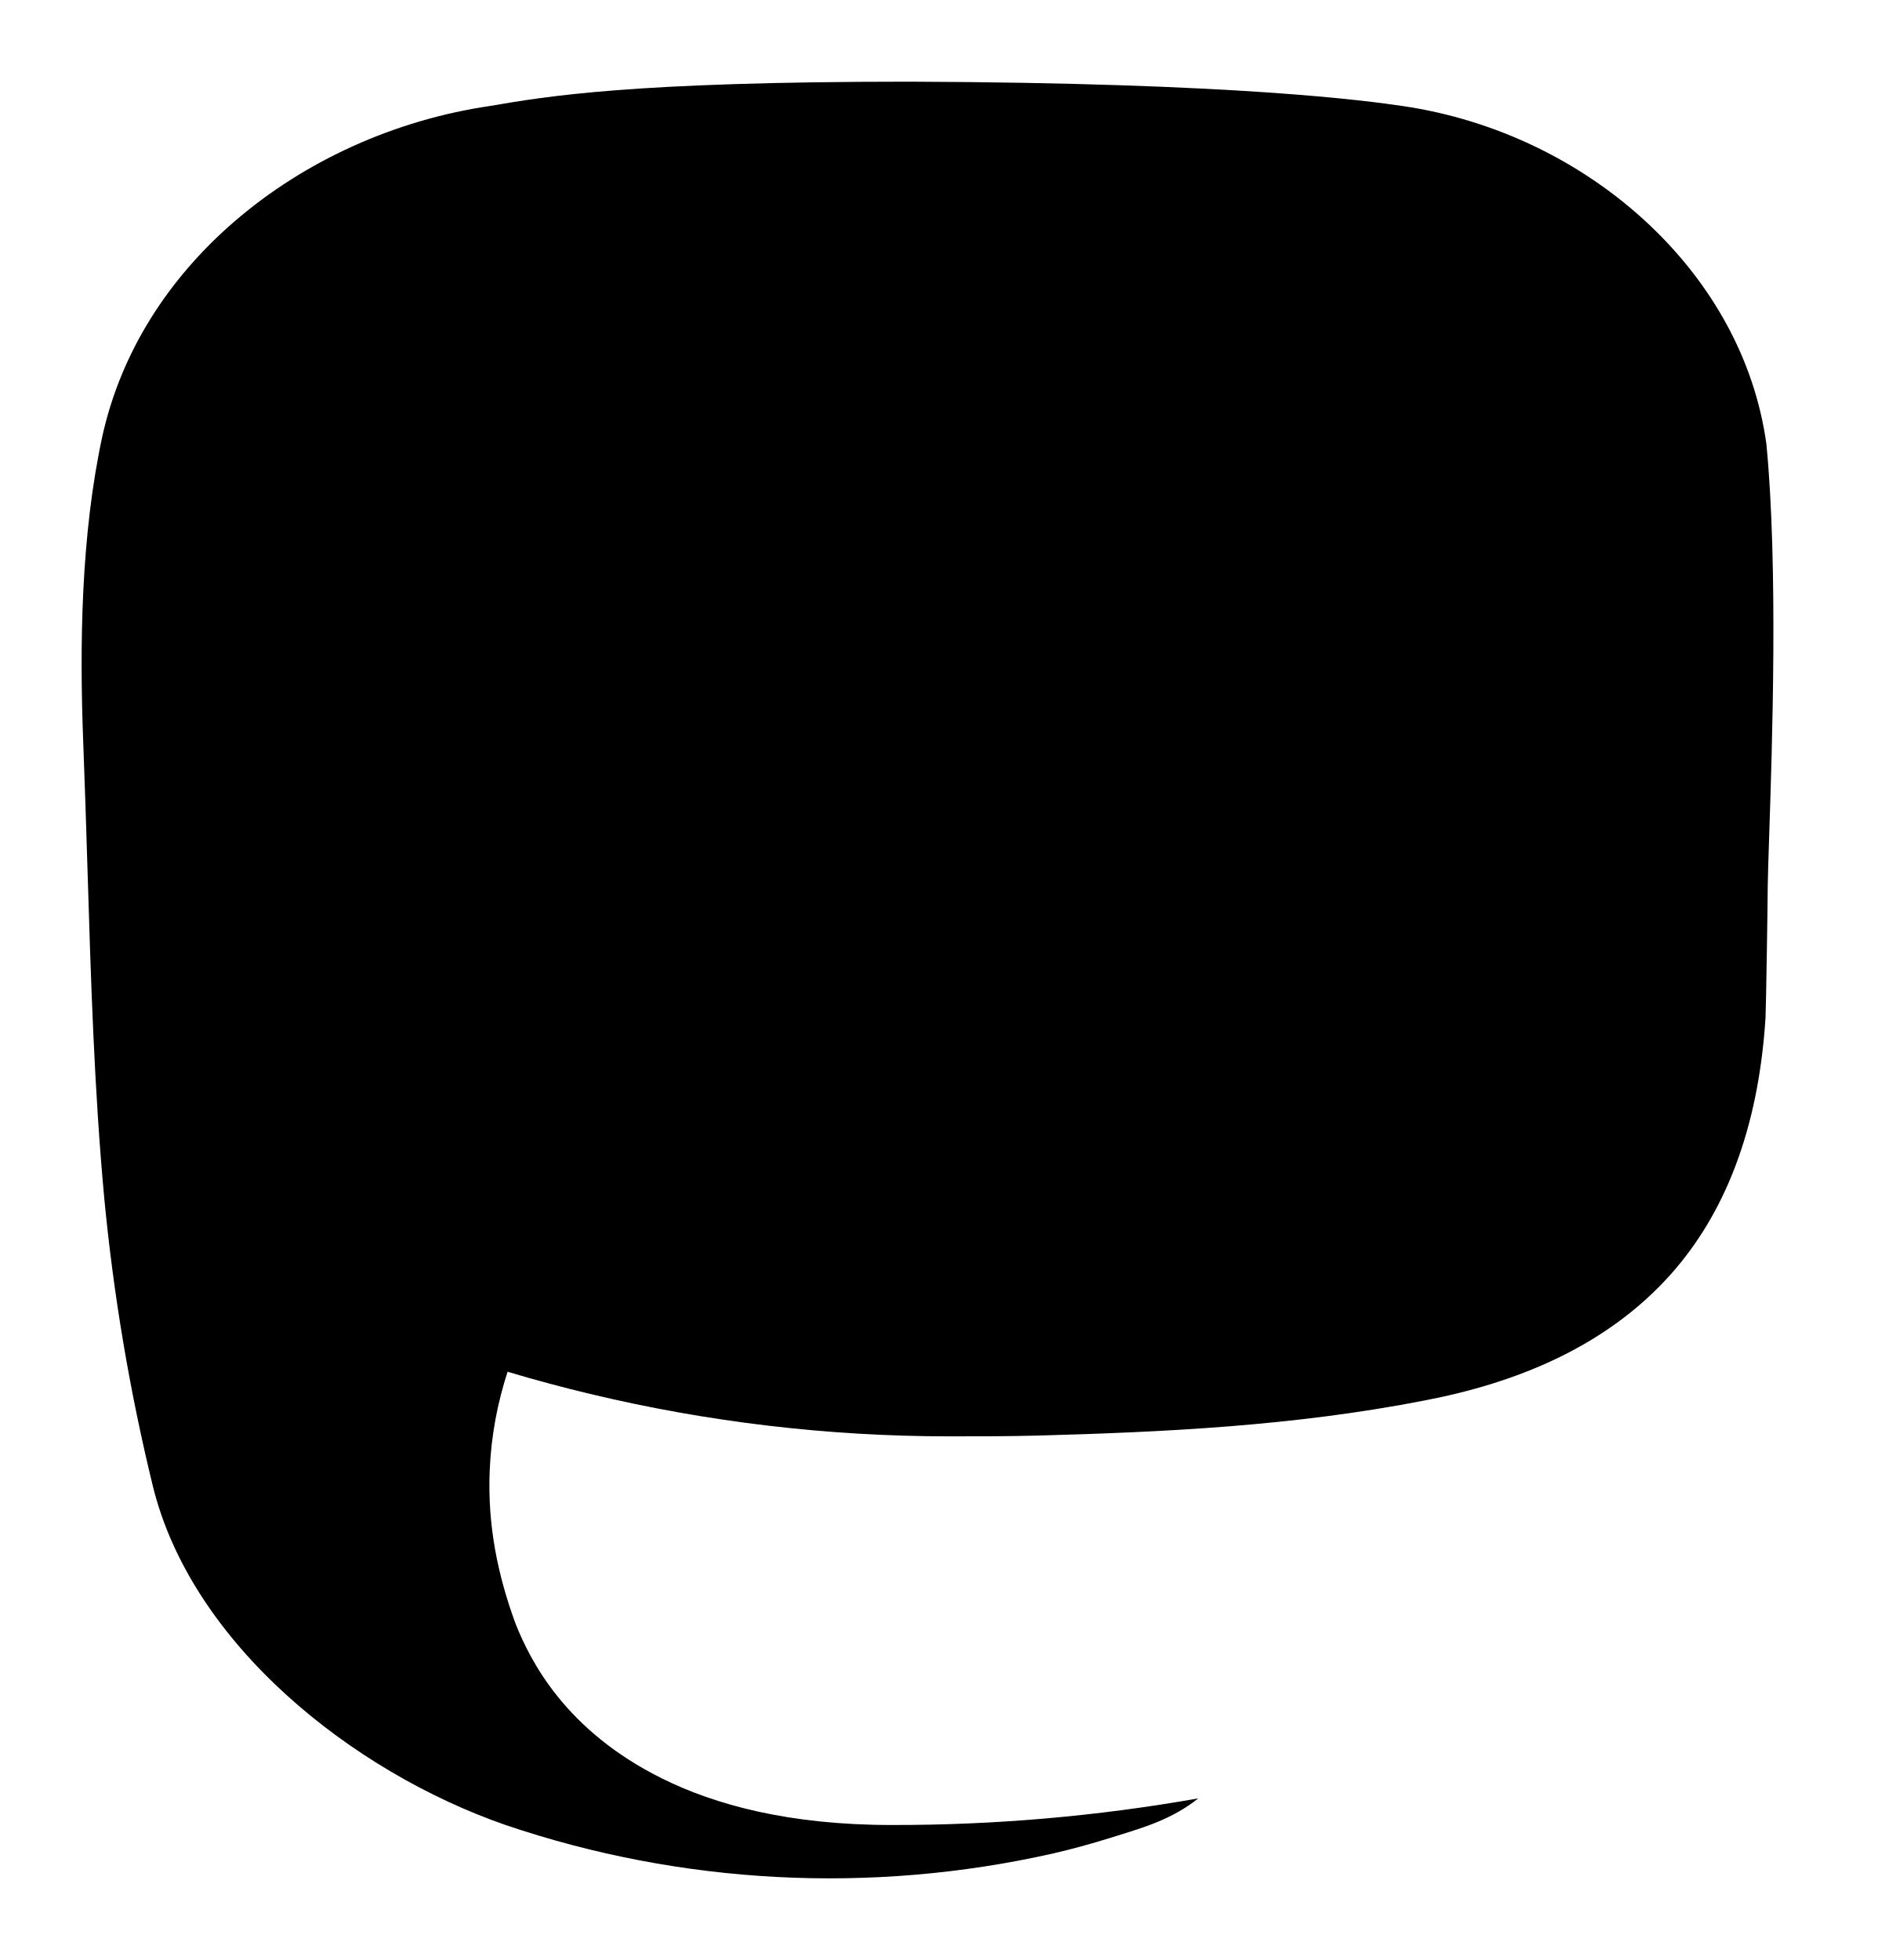
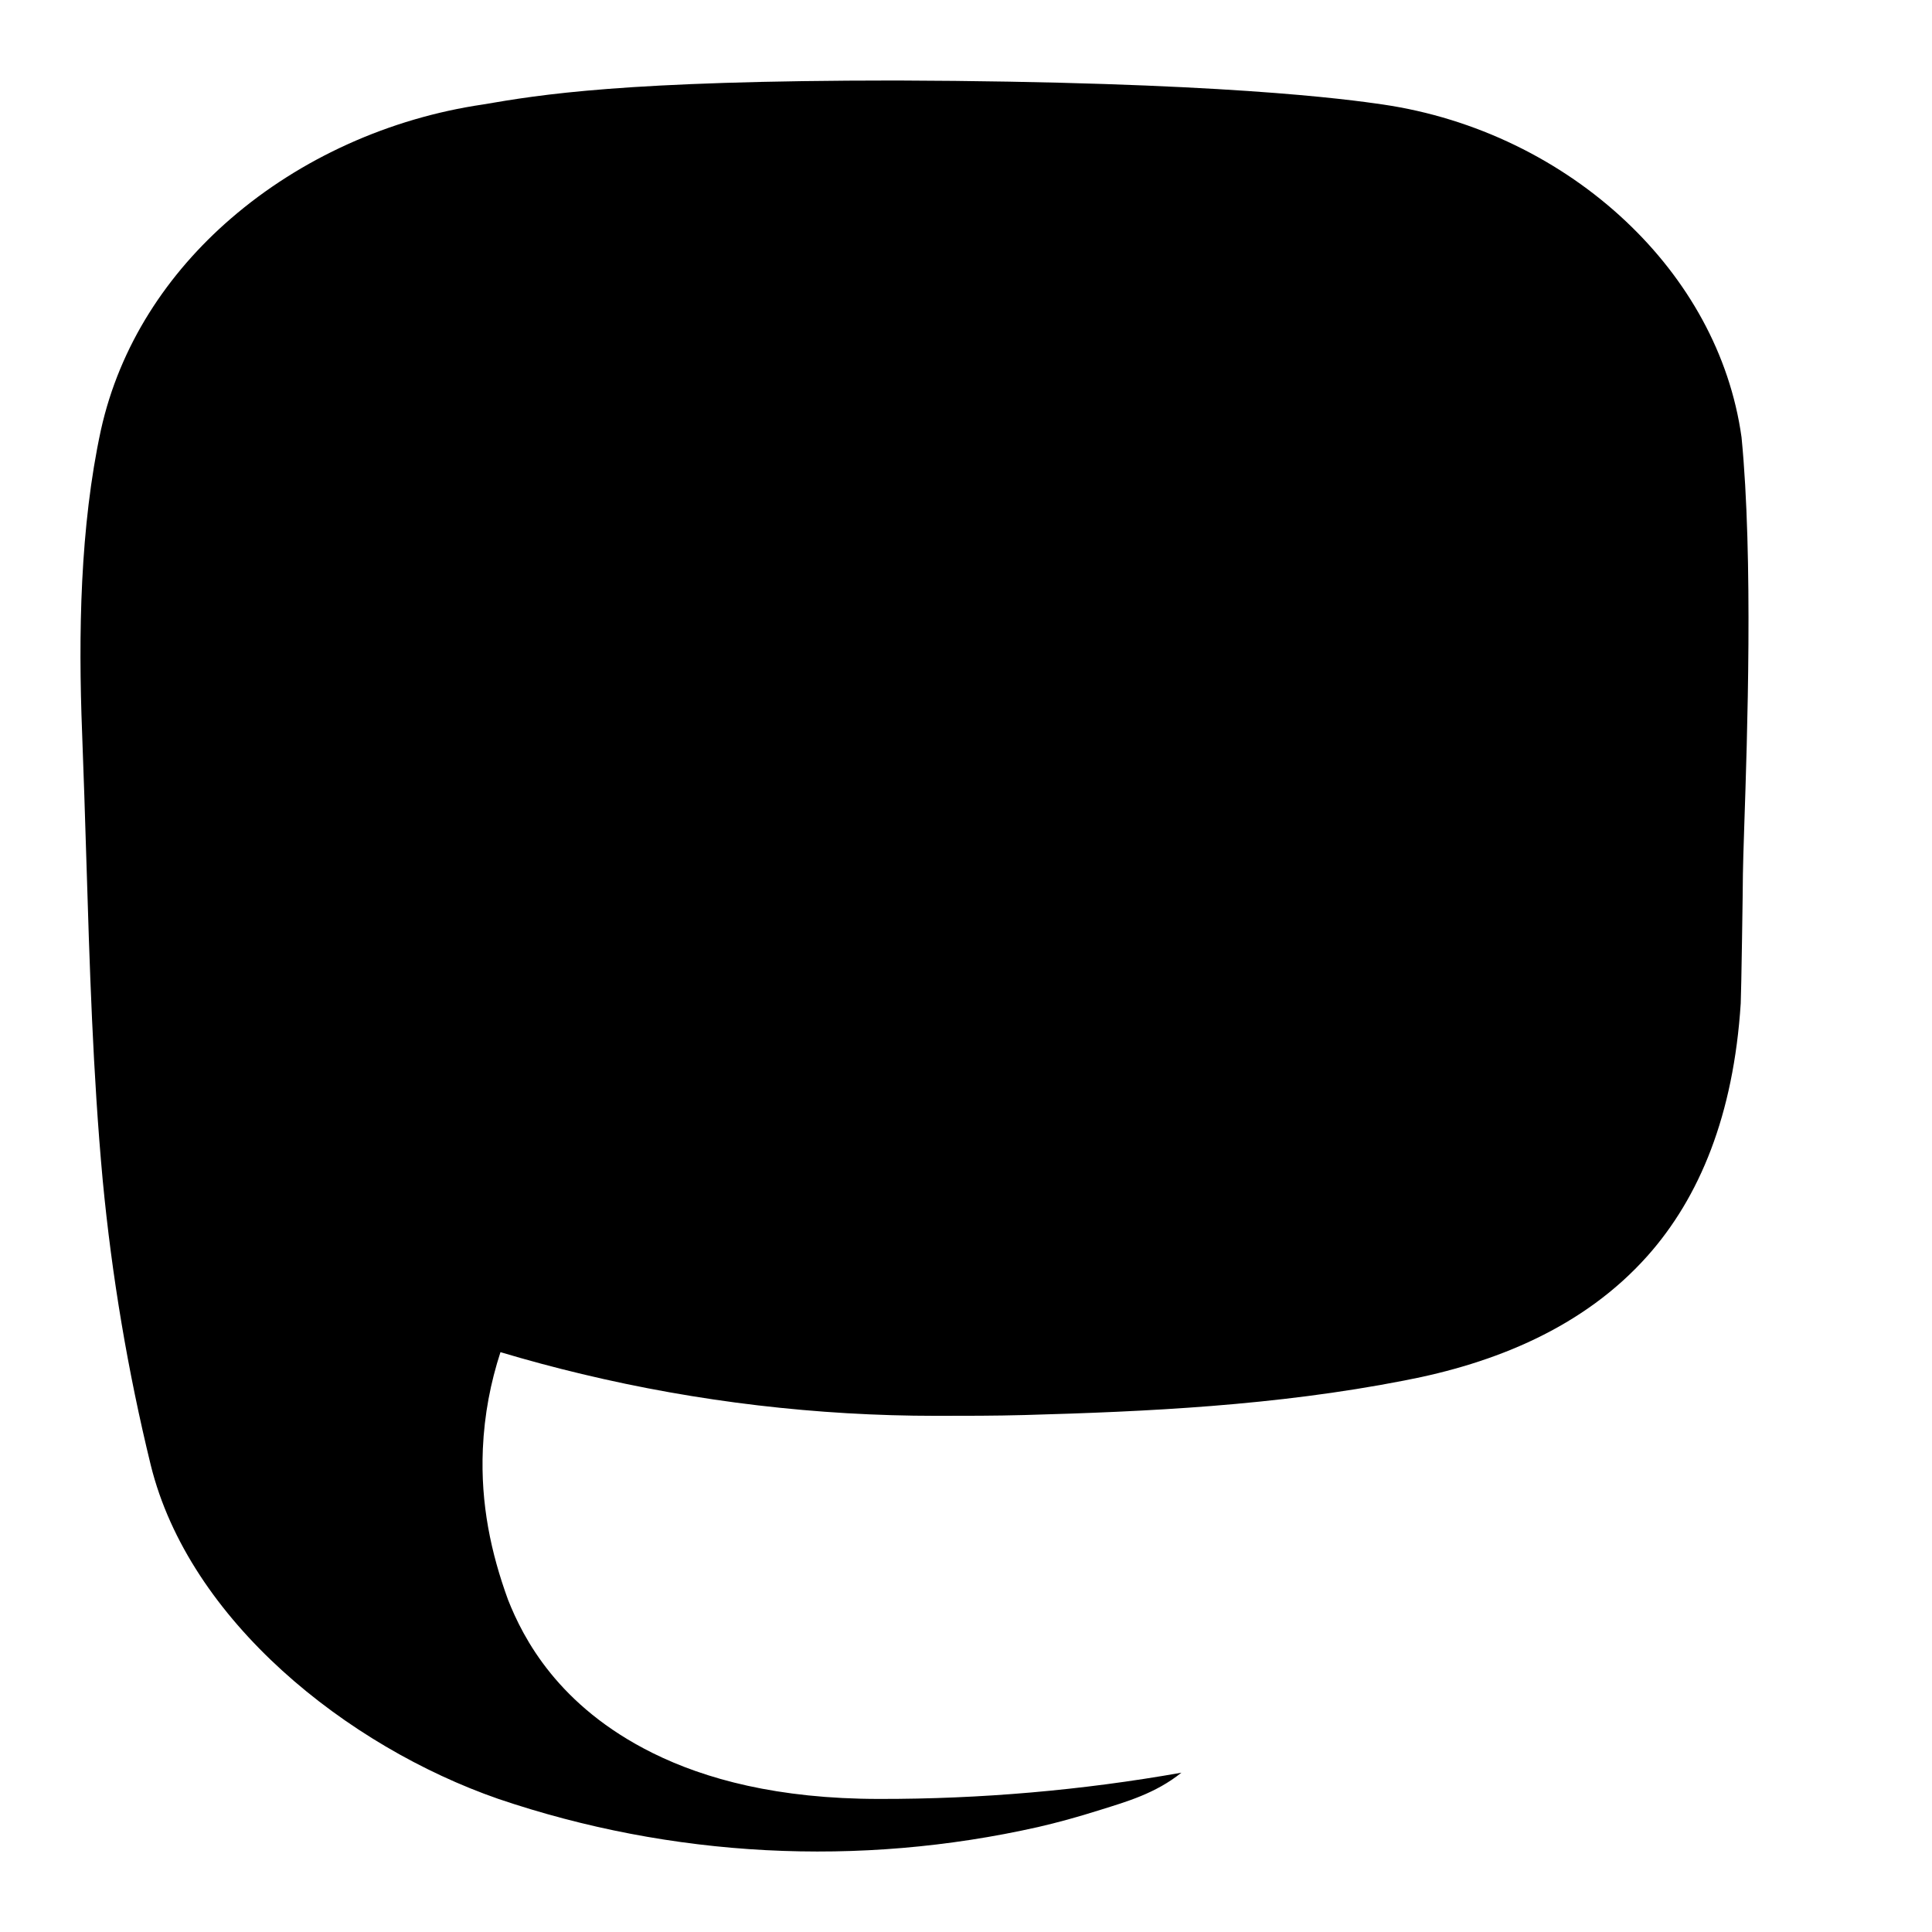
- <svg xmlns="http://www.w3.org/2000/svg" width="23px" height="24px" viewBox="0 0 23 24" version="1.1">
+ <svg xmlns="http://www.w3.org/2000/svg" width="24" height="24" viewBox="0 0 24 24" version="1.1">
  <path d="M11.139,1 C15.156,1.014 16.747,1.235 17.178,1.298 C18.331,1.467 19.394,1.991 20.2,2.752 C20.957,3.466 21.489,4.392 21.634,5.432 C21.781,6.932 21.704,9.176 21.668,10.256 C21.659,10.54 21.652,10.749 21.651,10.858 C21.651,11.003 21.631,12.333 21.624,12.464 C21.535,13.851 21.114,14.873 20.465,15.602 C19.672,16.492 18.566,16.936 17.441,17.15 C15.843,17.462 14.244,17.536 12.728,17.578 C12.362,17.588 11.997,17.588 11.629,17.588 C10.148,17.588 8.671,17.414 7.23,17.069 C6.89,16.988 6.552,16.897 6.217,16.797 C6.095,17.172 6.017,17.568 5.998,18 C5.969,18.684 6.099,19.291 6.311,19.873 C6.498,20.346 6.93,21.194 8.112,21.779 C8.759,22.099 9.658,22.347 10.923,22.347 C12.182,22.349 13.438,22.24 14.676,22.021 C14.354,22.279 13.997,22.38 13.678,22.48 C13.374,22.576 13.134,22.641 12.896,22.696 C10.669,23.198 8.343,23.077 6.189,22.346 C4.316,21.695 2.348,20.133 1.872,18.197 C1.588,17.034 1.389,15.851 1.276,14.662 C1.153,13.329 1.113,11.994 1.072,10.656 C1.056,10.139 1.04,9.621 1.02,9.104 C0.972,7.88 0.994,6.543 1.253,5.344 C1.486,4.291 2.079,3.396 2.869,2.714 C3.737,1.964 4.843,1.468 5.999,1.298 C6.699,1.178 7.742,1 11.139,1 Z" />
  <path d="M16.566,13.911 L16.566,8.501 C16.566,7.362 15.891,5.911 14.243,5.911 C12.595,5.911 11.767,7.469 11.767,8.826 L11.767,11.787 L11.292,11.787 L11.292,8.825 C11.292,7.468 10.469,5.91 8.814,5.91 C7.159,5.91 6.493,7.362 6.491,8.501 L6.491,13.911" />
</svg>
